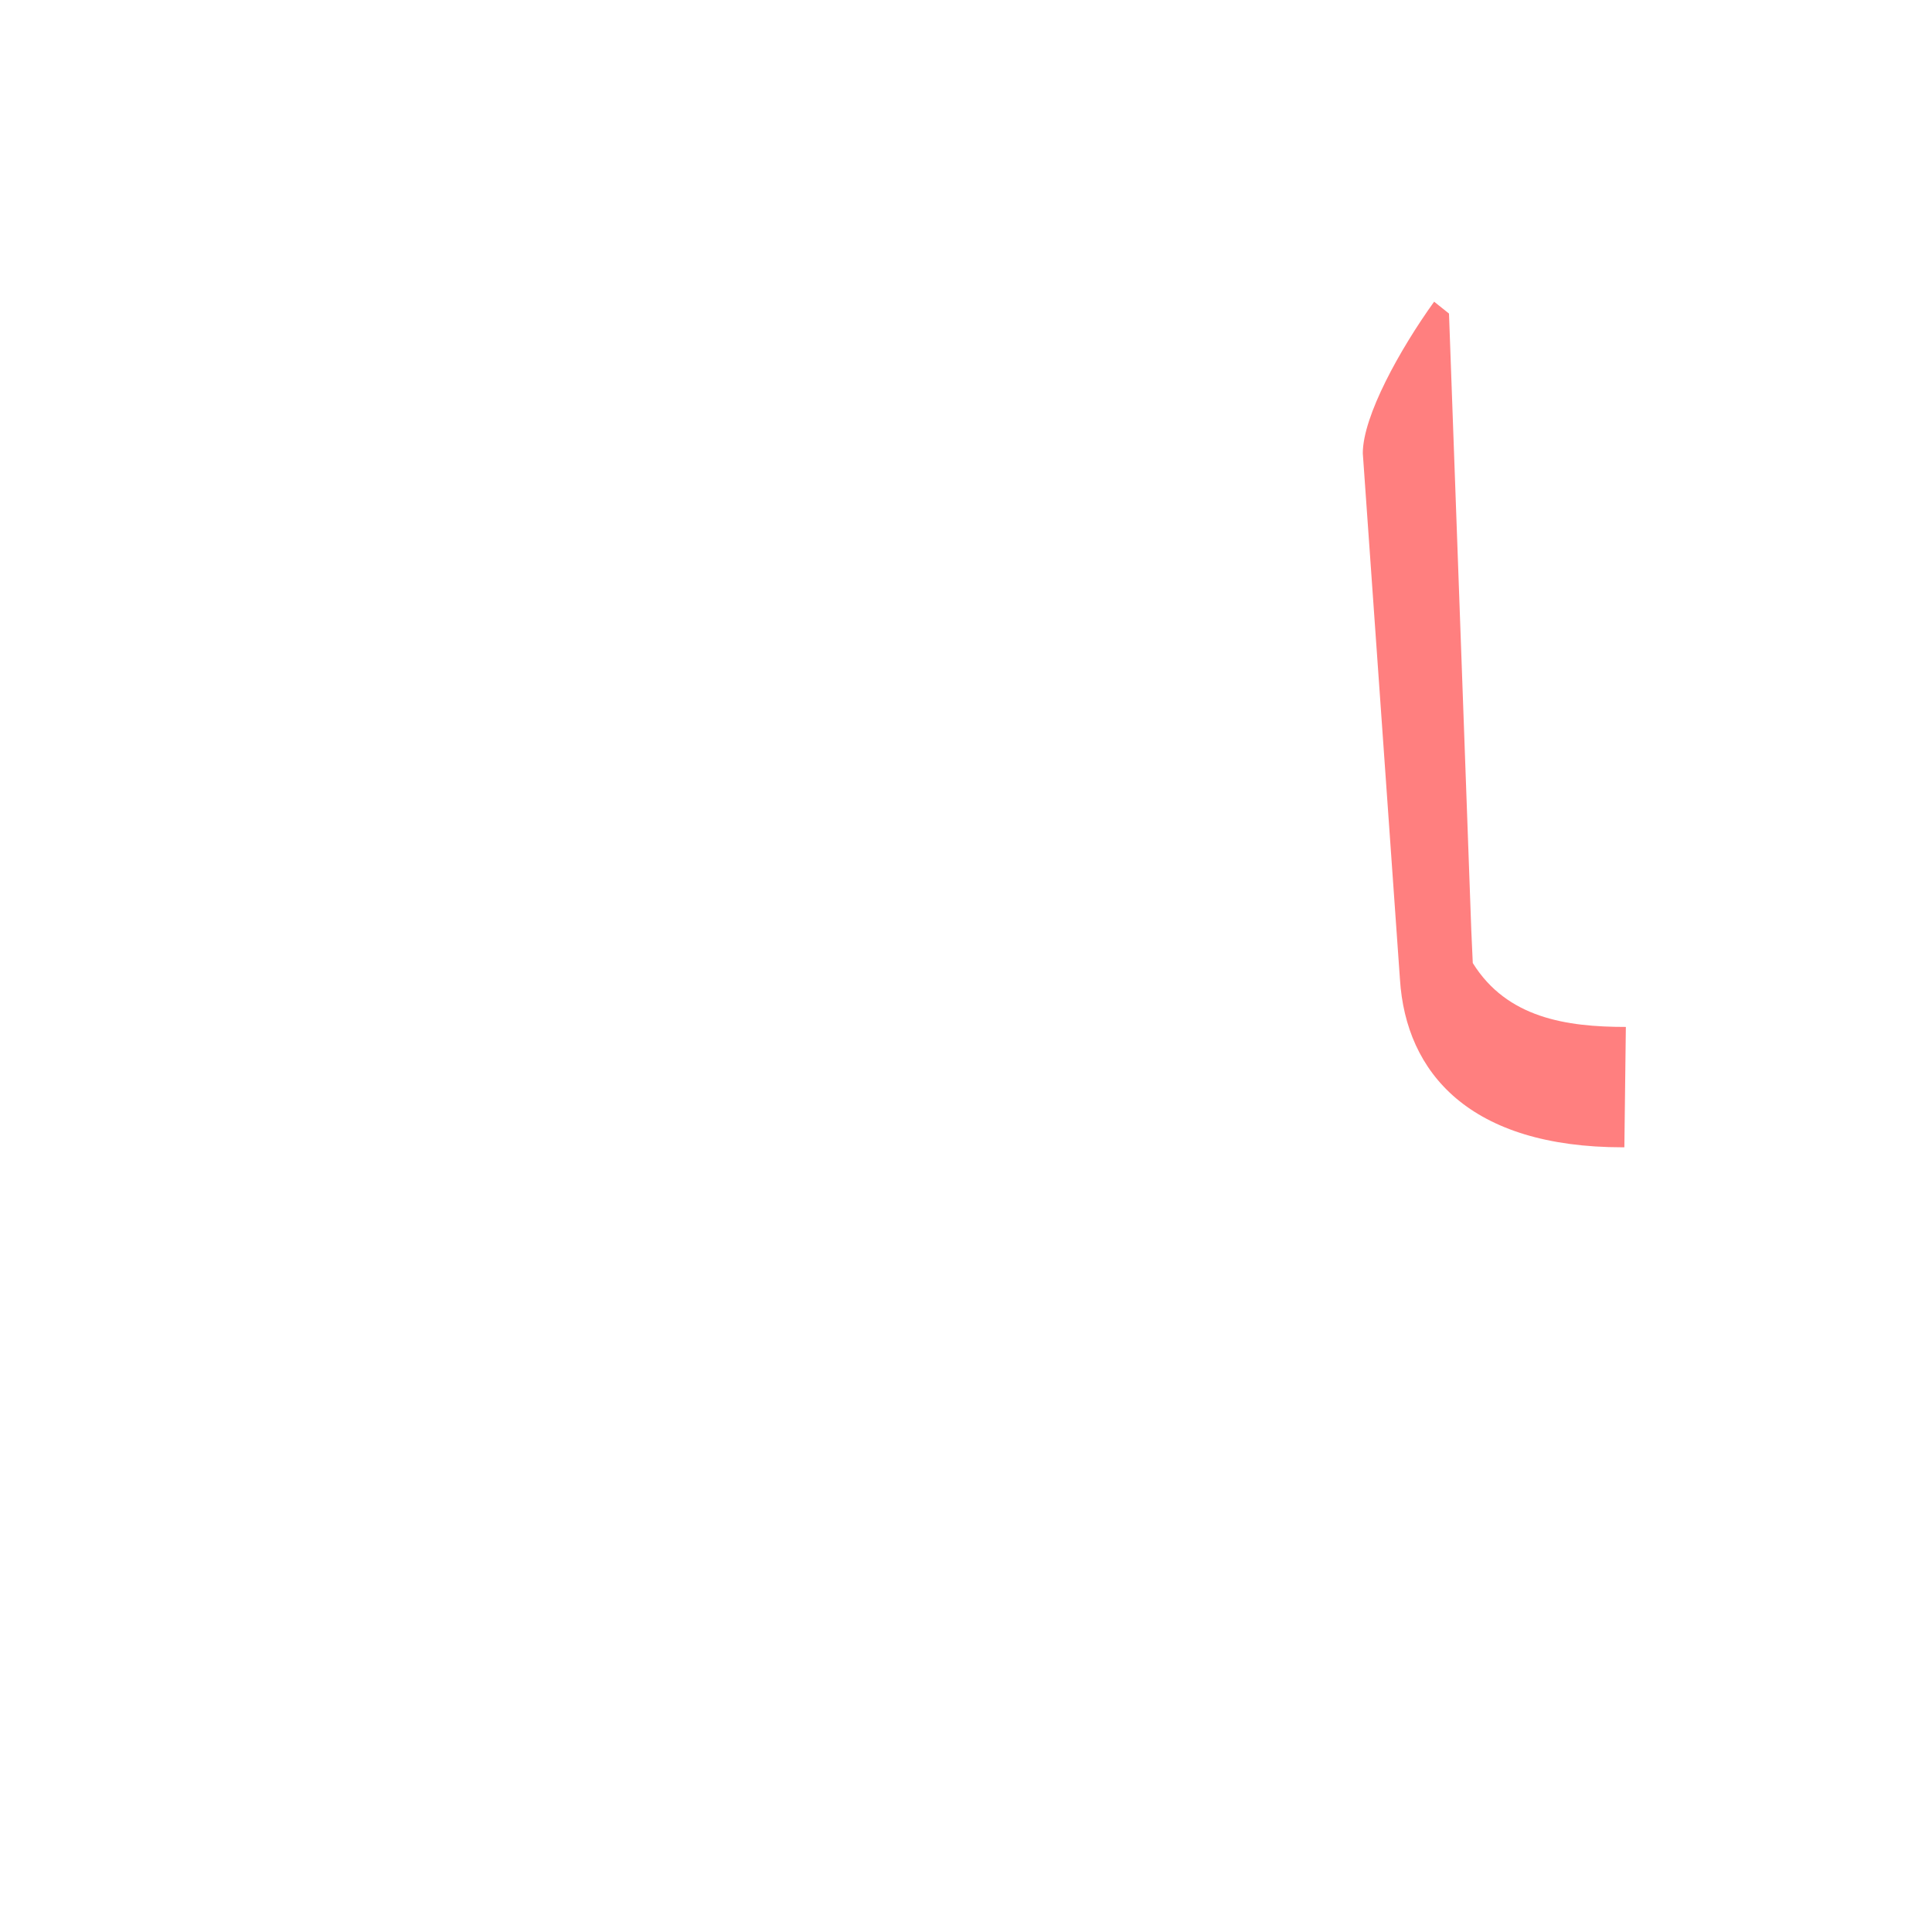
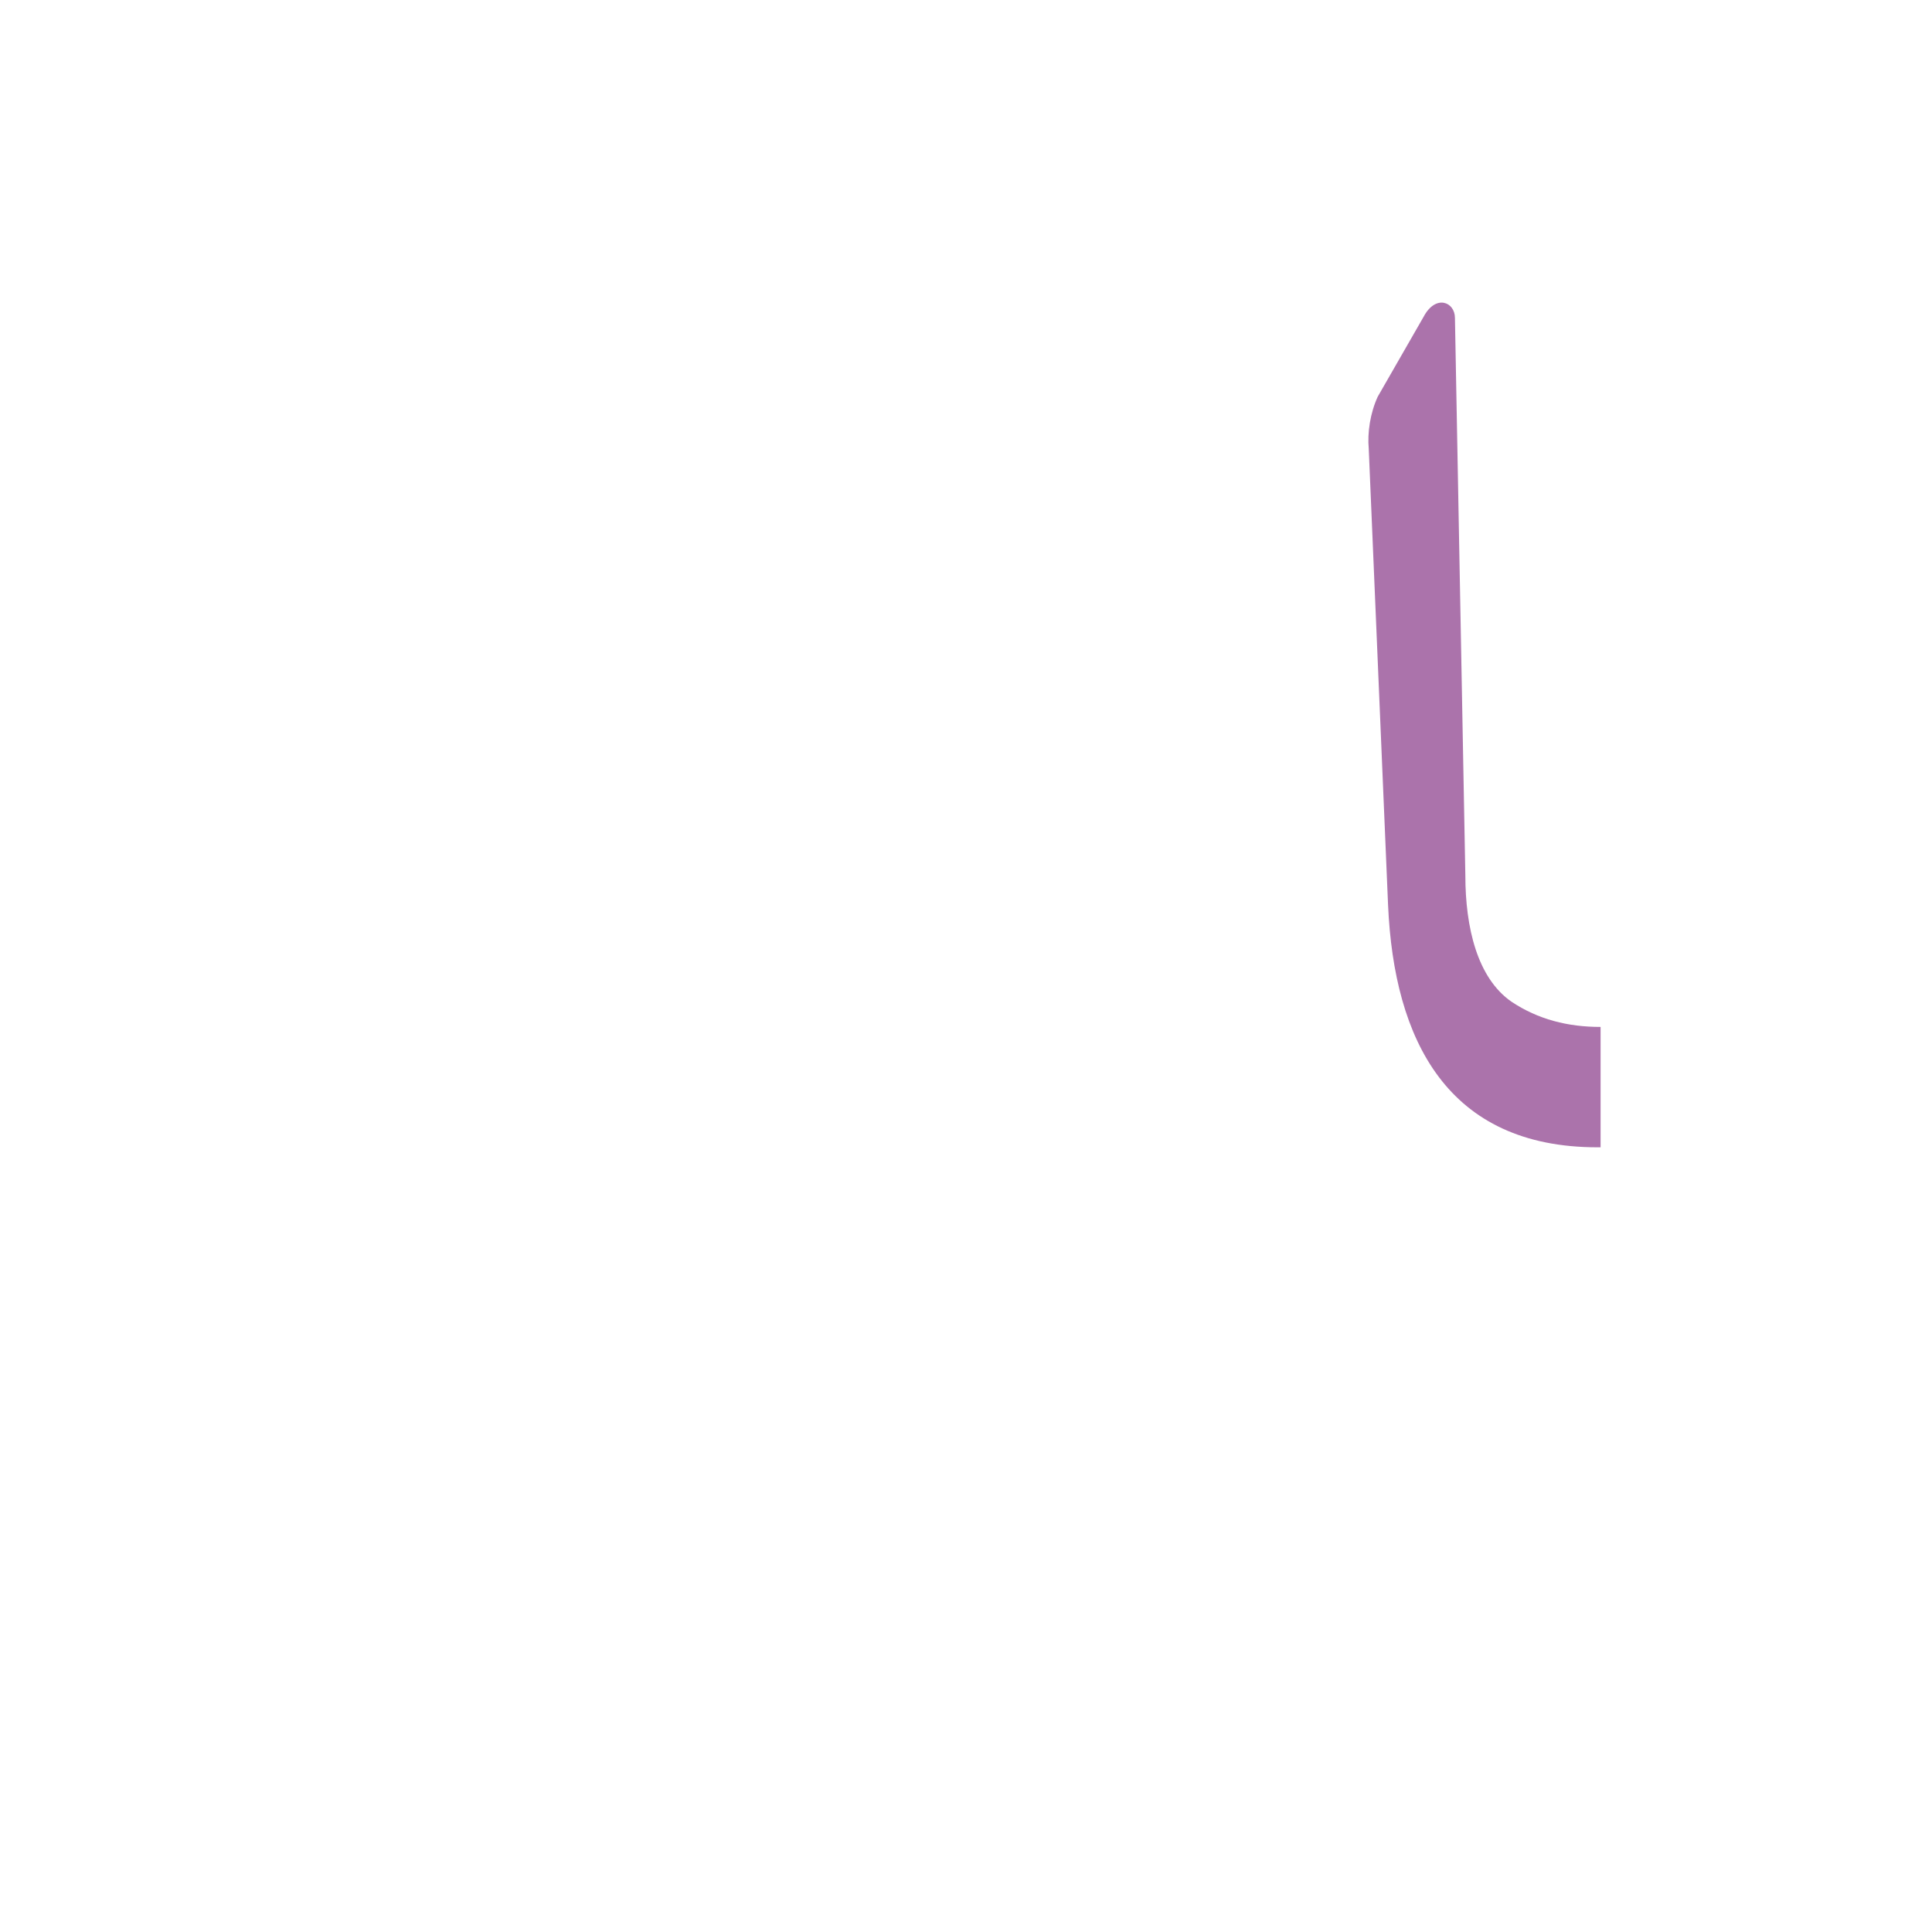
<svg xmlns="http://www.w3.org/2000/svg" xml:space="preserve" width="1300px" height="1300px" version="1.0" style="shape-rendering:geometricPrecision; text-rendering:geometricPrecision; image-rendering:optimizeQuality; fill-rule:evenodd; clip-rule:evenodd" viewBox="0 0 1300 1056">
  <defs>
    <style type="text/css">
   
    .fil1 {fill:red;fill-opacity:0.502}
    .fil0 {fill:#660066;fill-opacity:0.549}
   
  </style>
  </defs>
  <g id="_100:master" visibility="hidden">
    <path class="fil0" d="M961 544l-22 47c9,15 19,32 42,44 17,9 41,15 75,15l13 0 0 -81 -13 0c-43,0 -73,-11 -95,-25z" />
    <path class="fil1" d="M975 86l0 399c0,9 -2,76 53,82l-71 50c-16,-17 -38,-53 -38,-130 1,-80 1,-163 1,-196l0 -111c0,-34 31,-74 45,-99l10 5z" />
  </g>
  <g id="Layer_x0020_1" visibility="hidden">
    <path class="fil0" d="M1054 650l1 -81 -2 0c-64,0 -98,-22 -101,-124l-32 18c-3,79 3,187 133,187l1 0z" />
    <path class="fil1" d="M975 95l0 253 0 207c0,17 0,14 -24,35 -21,-21 -32,-42 -32,-127 0,-72 -2,-142 -2,-172l0 -108c0,-34 41,-85 48,-98l10 10z" />
  </g>
  <g id="Layer_x0020_2" visibility="hidden">
    <path class="fil0" d="M1074 650l0 -81 -1 0c-64,0 -98,-22 -101,-124l-32 18c-3,79 3,187 133,187l1 0z" />
    <path class="fil1" d="M990 504l3 65 -51 -32 -25 -354c0,-25 25,-70 48,-102l10 8 15 415z" />
  </g>
-   <g id="Layer_x0020_3">
-     <path class="fil1" d="M990 504l1 22c23,37 63,43 103,43l-1 81 -1 0c-103,0 -146,-50 -150,-113l-25 -354c0,-25 25,-70 48,-102l10 8 15 415z" />
+   <g id="Layer_x0020_3" visibility="hidden">
+     <path class="fil1" d="M990 504l3 65 -51 -32 -25 -354c0,-25 25,-70 48,-102l10 8 15 415z" />
+     <path class="fil0" d="M1093 650l1 -81 -2 0c-53,0 -116,-12 -119,-113l-36 7 5 74c4,63 47,113 150,113l1 0z" />
+   </g>
+   <g id="Layer_x0020_4">
+     <path class="fil0" d="M1077 650l-2 0c-101,0 -137,-72 -141,-163l0 0 -13 -307c-1,-11 1,-24 6,-35l31 -54c8,-15 21,-10 21,1l7 375c0,35 8,69 31,85 18,12 38,17 60,17l0 81z" />
  </g>
</svg>
